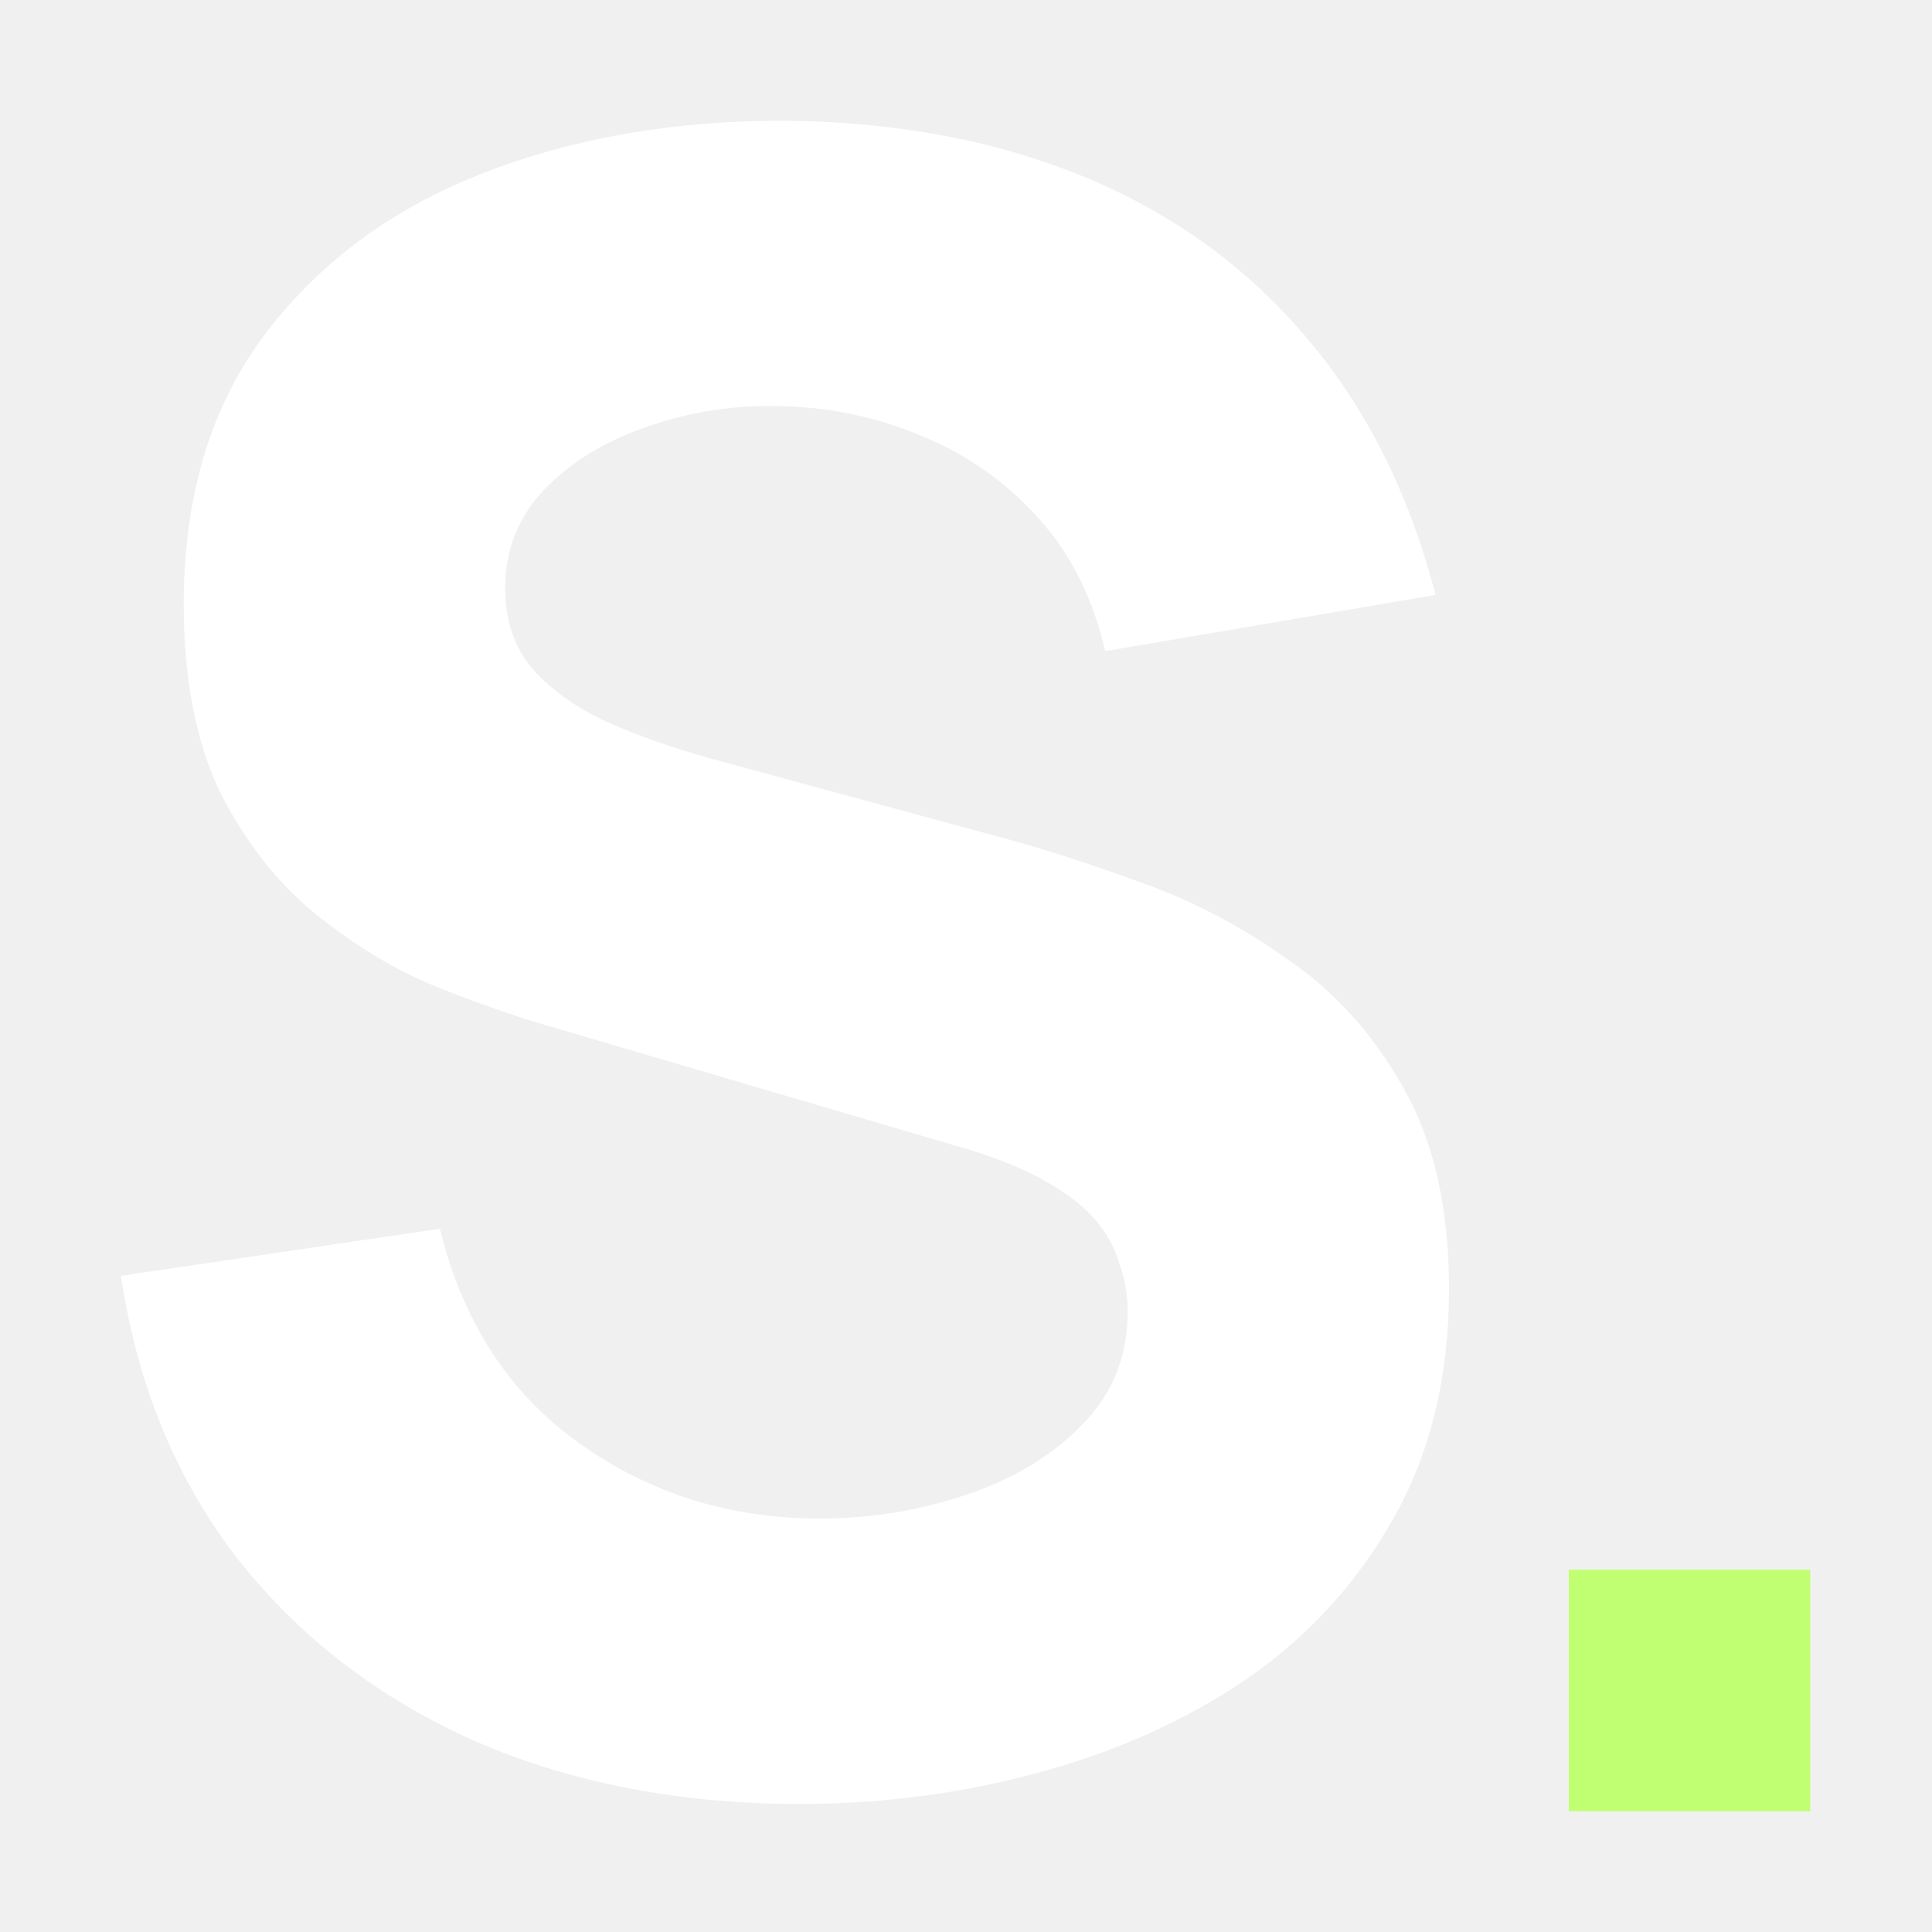
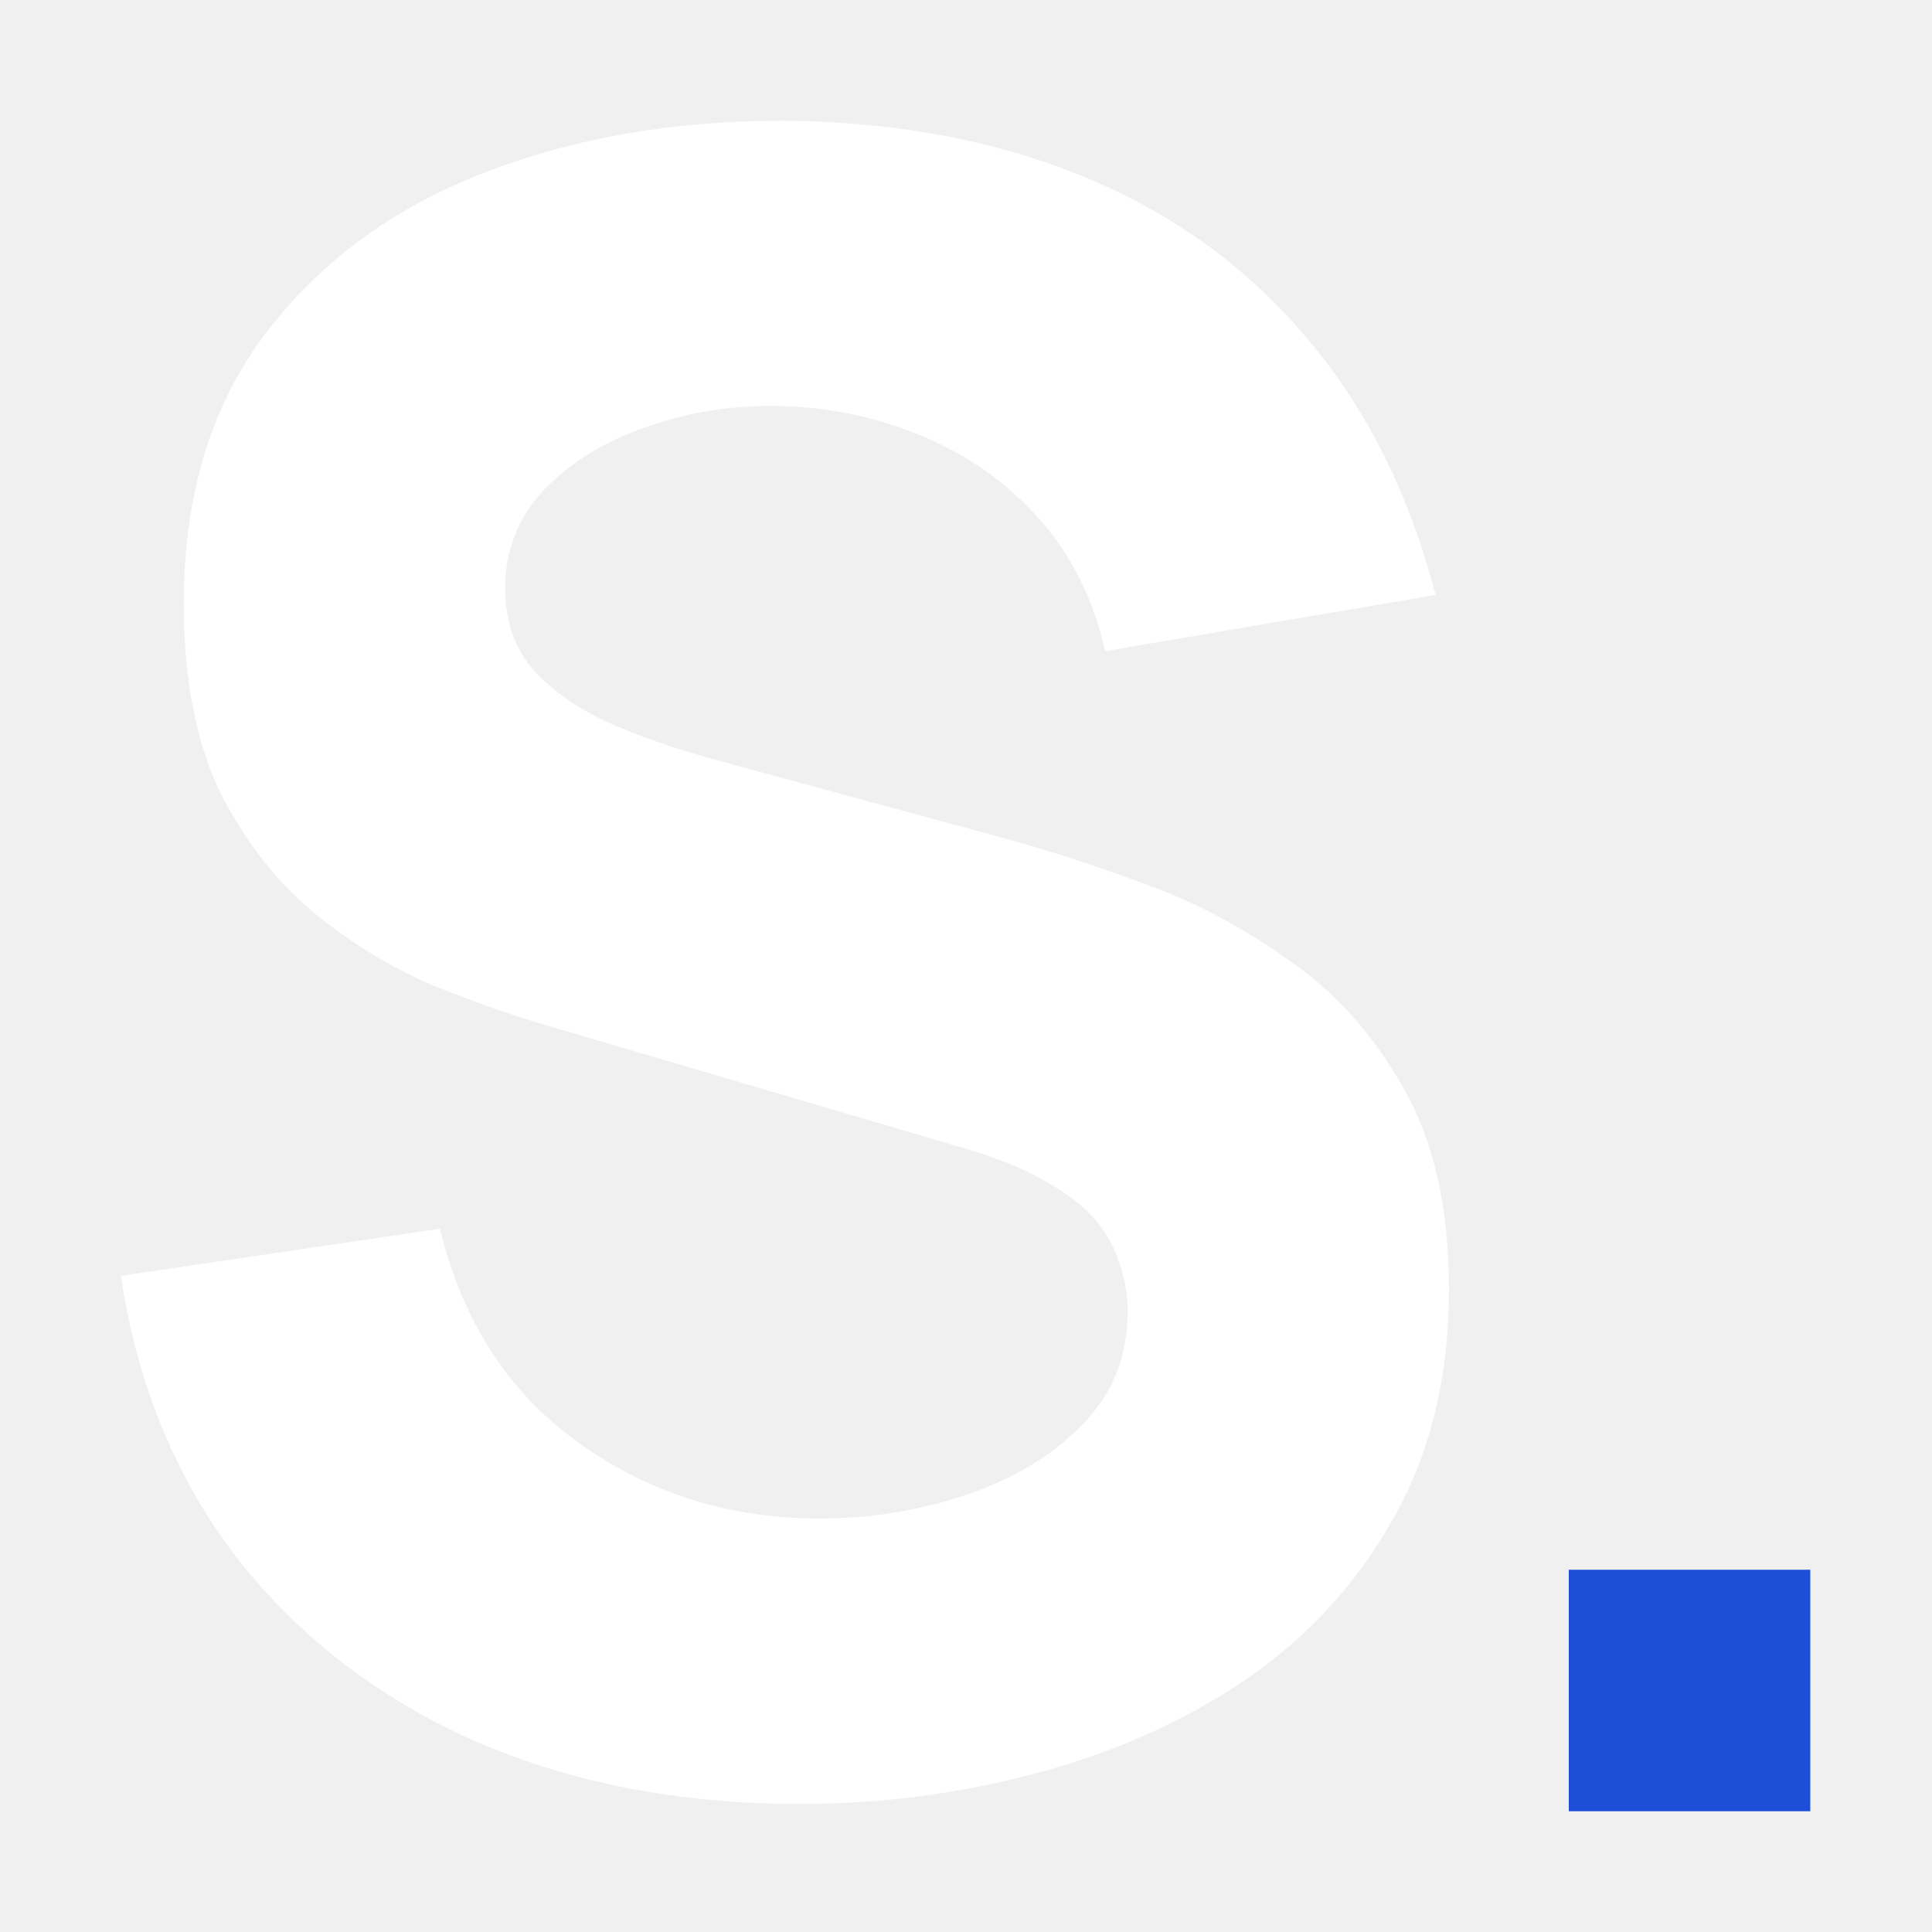
<svg xmlns="http://www.w3.org/2000/svg" width="32" height="32" viewBox="0 0 32 32" fill="none">
-   <path d="M25.984 30V26H29.984V30H25.984Z" fill="#C1FF72" />
+   <path d="M25.984 30V26H29.984V30H25.984Z" fill="#1D4ED8" />
  <path d="M13.243 29.879C11.258 29.879 9.465 29.532 7.864 28.837C6.276 28.13 4.967 27.125 3.938 25.822C2.92 24.507 2.275 22.944 2.002 21.132L7.287 20.351C7.66 21.889 8.429 23.074 9.595 23.905C10.761 24.737 12.089 25.152 13.578 25.152C14.409 25.152 15.216 25.022 15.997 24.761C16.779 24.501 17.418 24.116 17.914 23.608C18.423 23.099 18.677 22.472 18.677 21.728C18.677 21.455 18.634 21.194 18.547 20.946C18.473 20.686 18.342 20.444 18.156 20.22C17.97 19.997 17.703 19.786 17.356 19.588C17.021 19.389 16.593 19.209 16.072 19.048L9.111 17.001C8.59 16.852 7.982 16.641 7.287 16.368C6.605 16.095 5.941 15.704 5.296 15.195C4.651 14.687 4.111 14.017 3.677 13.185C3.255 12.342 3.044 11.281 3.044 10.003C3.044 8.204 3.497 6.709 4.403 5.518C5.309 4.327 6.518 3.44 8.032 2.856C9.546 2.273 11.221 1.988 13.057 2C14.905 2.025 16.556 2.342 18.007 2.95C19.459 3.557 20.675 4.445 21.655 5.611C22.635 6.765 23.342 8.179 23.777 9.854L18.305 10.785C18.107 9.916 17.741 9.184 17.207 8.589C16.674 7.993 16.035 7.54 15.29 7.23C14.558 6.92 13.789 6.752 12.982 6.728C12.188 6.703 11.438 6.814 10.73 7.063C10.036 7.298 9.465 7.646 9.018 8.105C8.584 8.564 8.367 9.11 8.367 9.742C8.367 10.326 8.547 10.803 8.907 11.175C9.266 11.535 9.719 11.827 10.265 12.05C10.811 12.274 11.37 12.46 11.94 12.609L16.593 13.874C17.288 14.06 18.057 14.308 18.901 14.618C19.744 14.916 20.551 15.338 21.32 15.884C22.102 16.418 22.741 17.125 23.237 18.006C23.746 18.887 24 20.003 24 21.356C24 22.795 23.696 24.054 23.088 25.134C22.492 26.201 21.686 27.088 20.669 27.795C19.651 28.49 18.497 29.011 17.207 29.358C15.929 29.706 14.608 29.879 13.243 29.879Z" fill="white" />
</svg>
